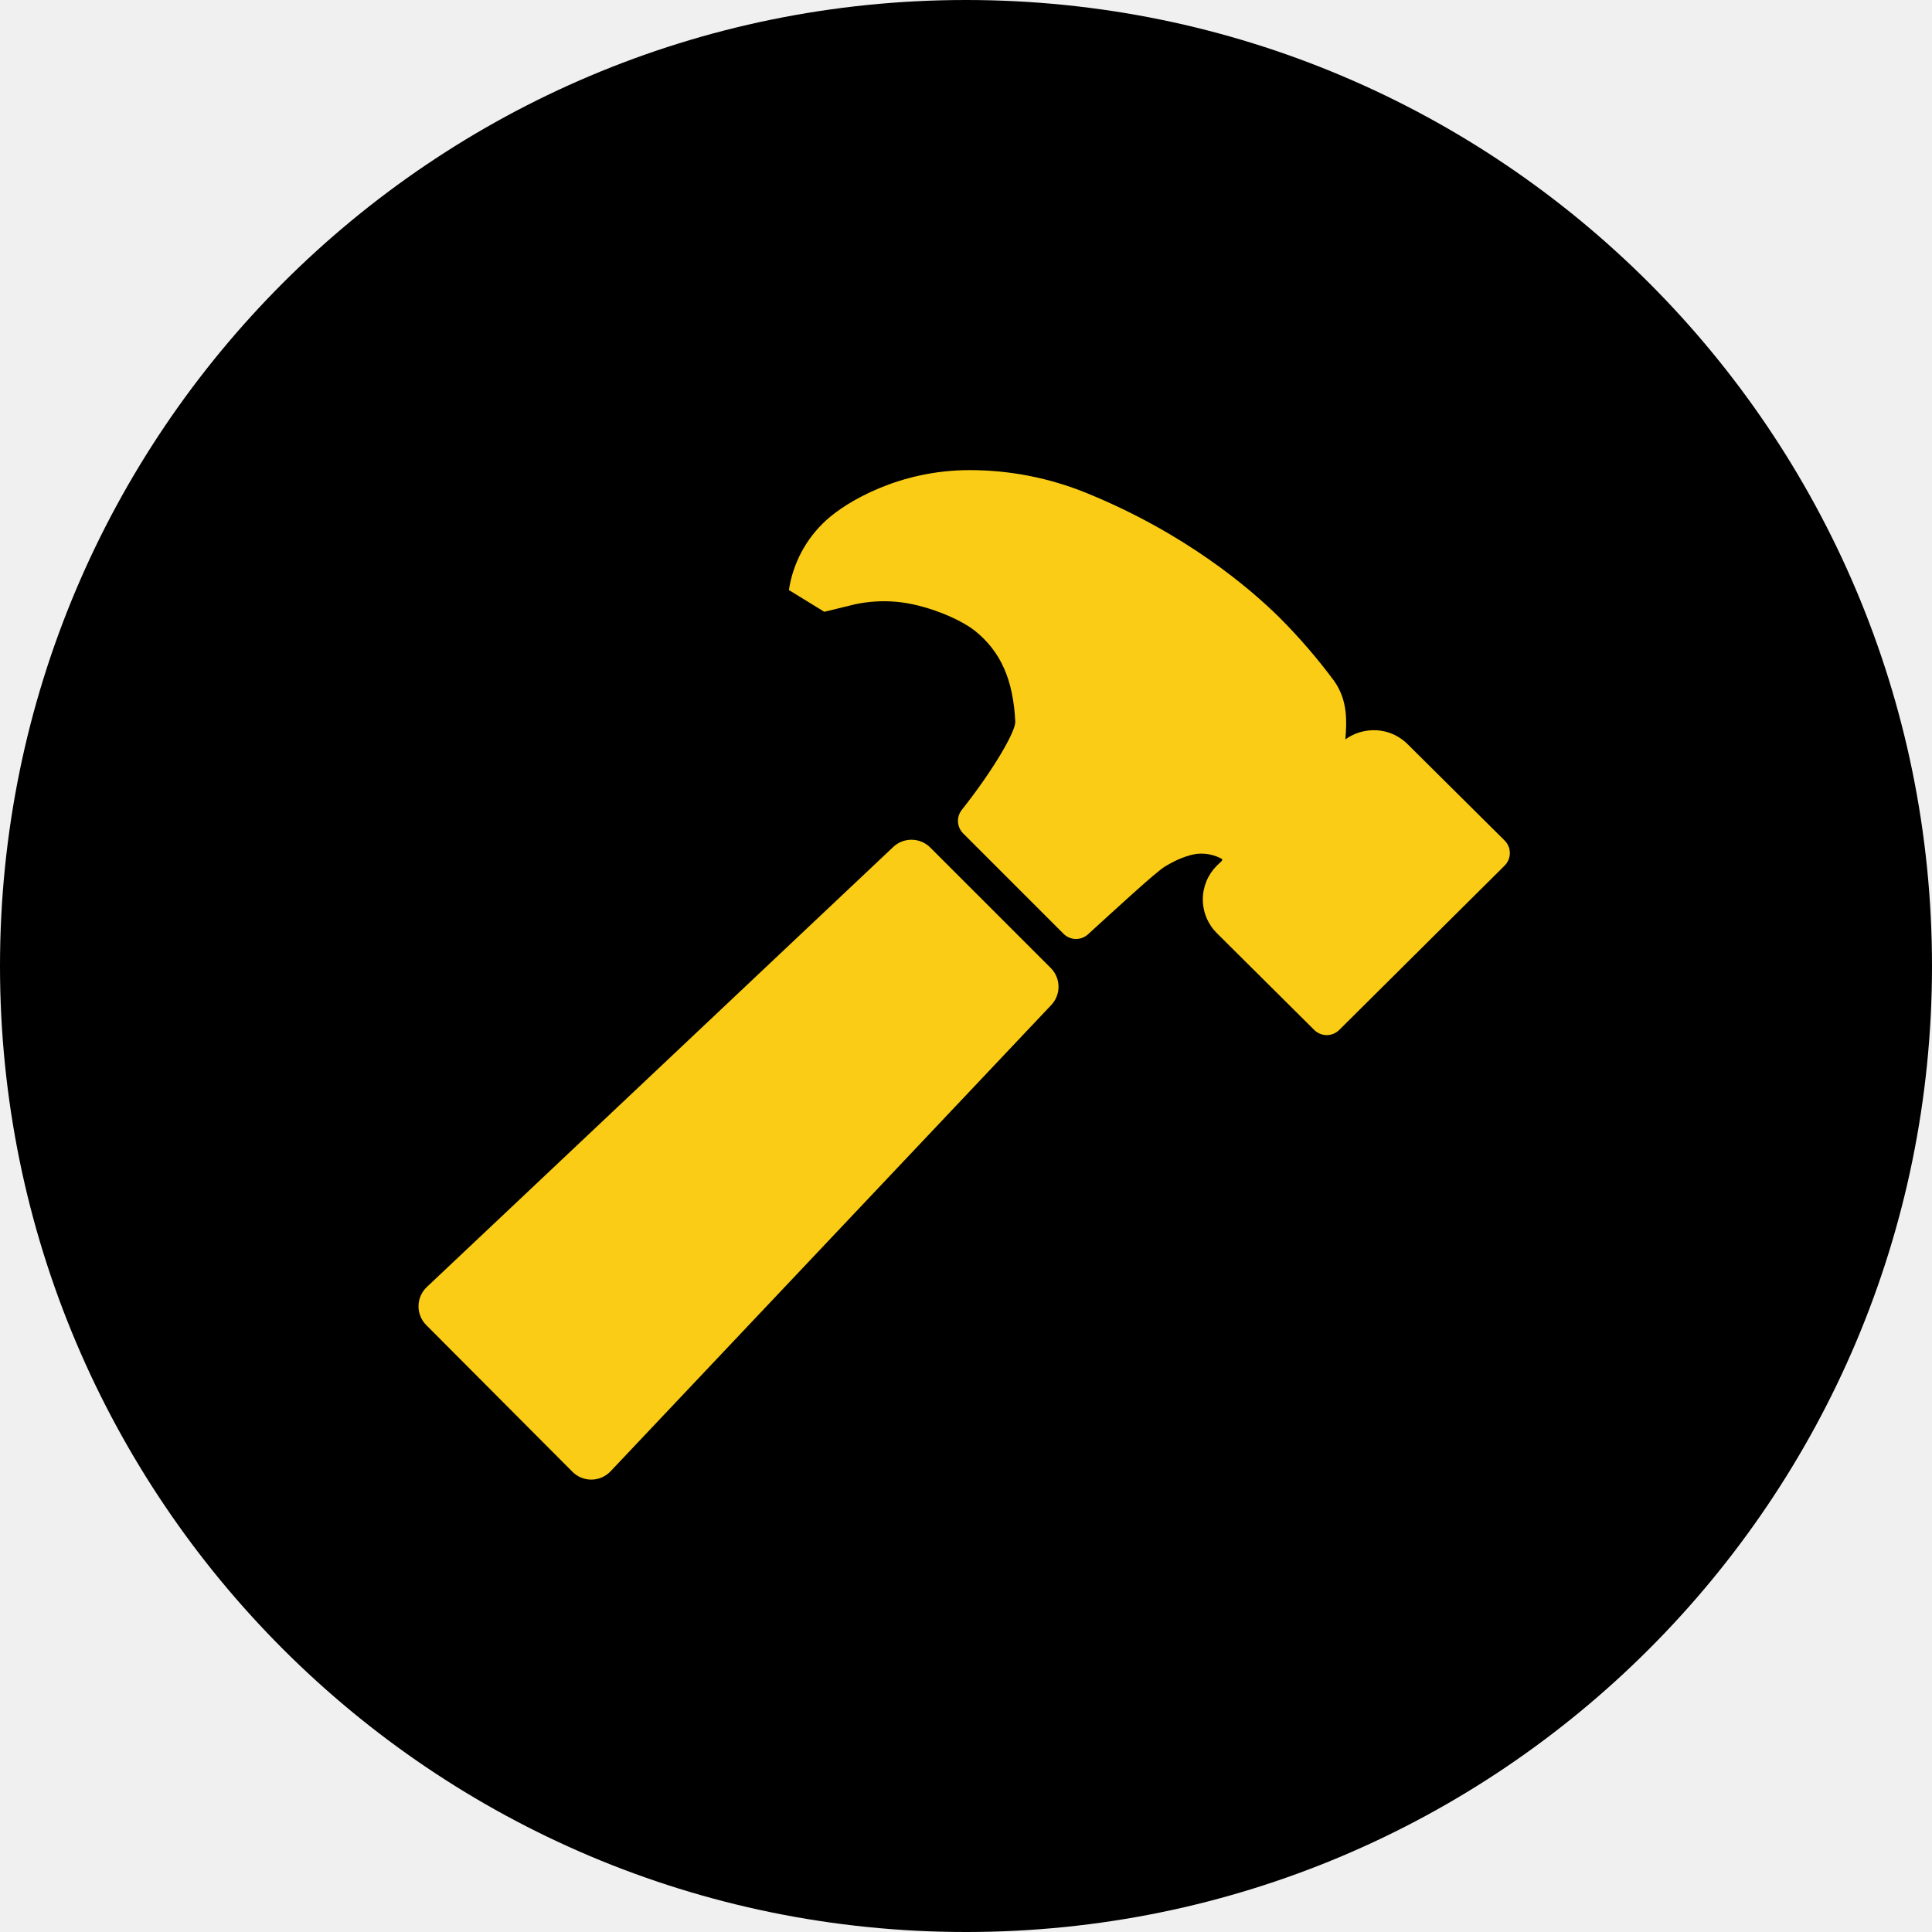
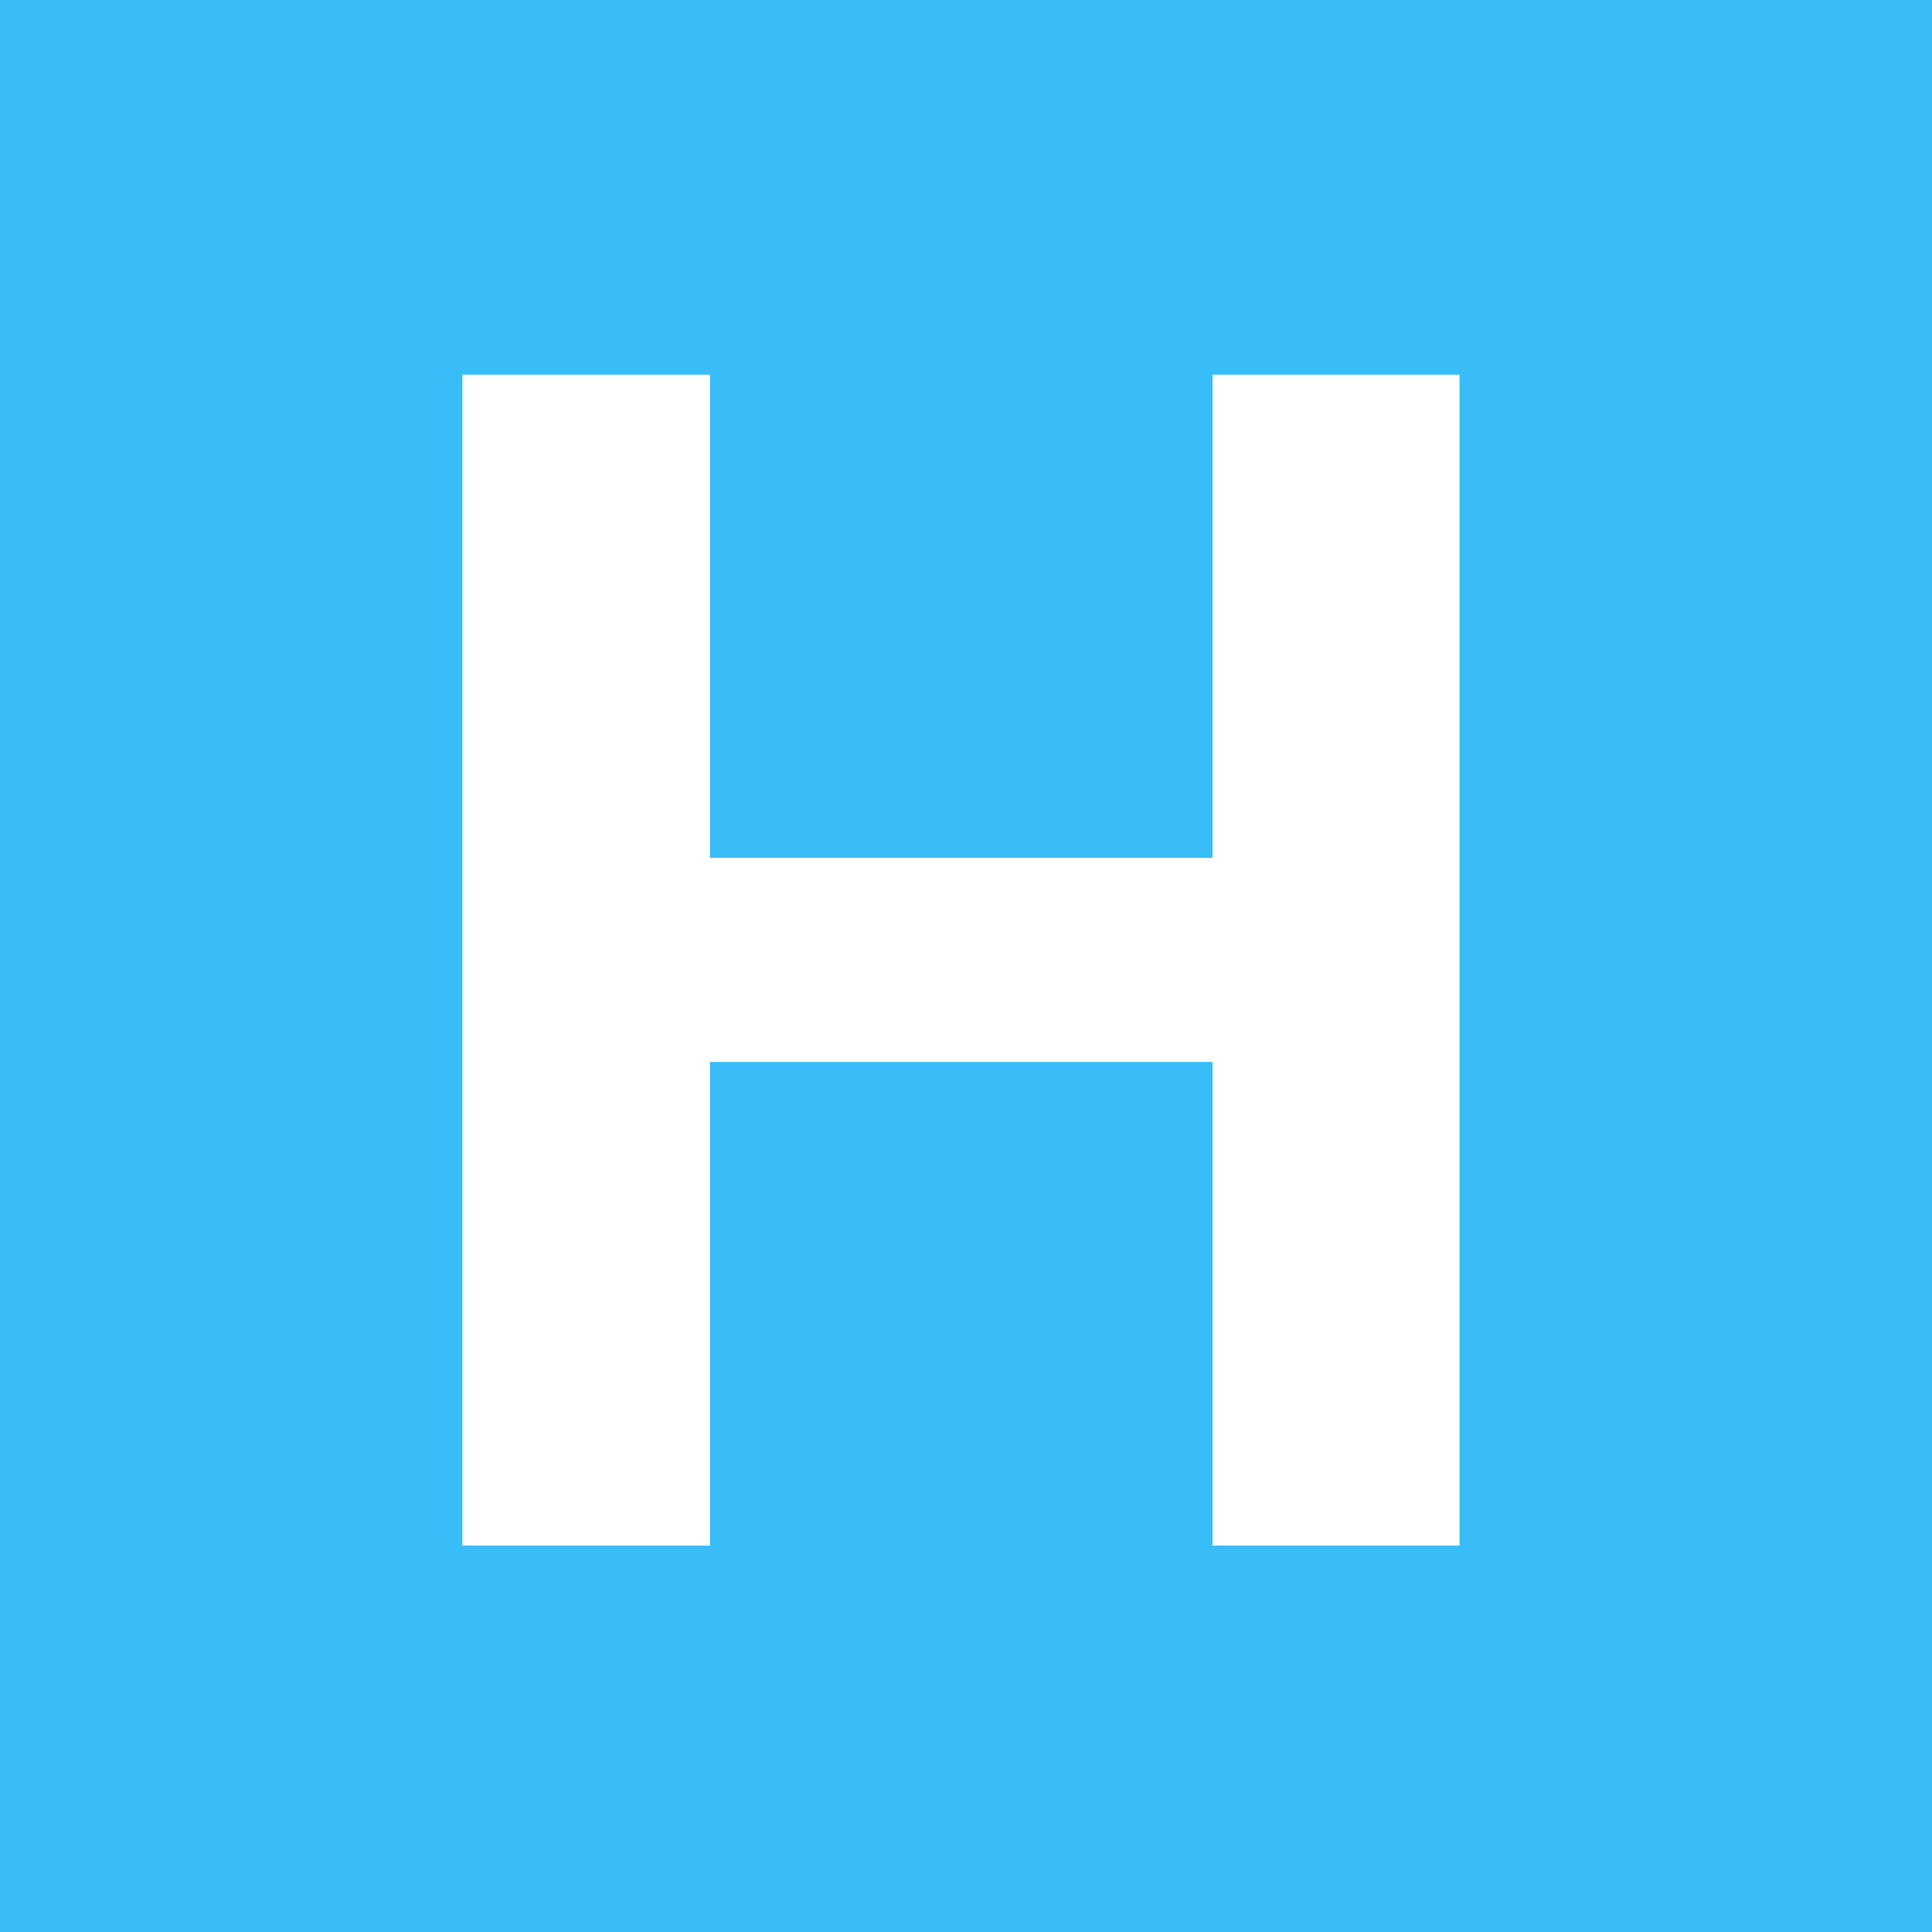
<svg xmlns="http://www.w3.org/2000/svg" width="300" height="300" viewBox="0 0 300 300" fill="none">
-   <g clip-path="url(#clip0_11_2)">
-     <circle cx="150" cy="150" r="150" fill="black" />
-     <path d="M163.159 150.309L144.452 131.606C144.069 131.221 143.613 130.916 143.112 130.708C142.61 130.5 142.073 130.393 141.53 130.393C140.987 130.393 140.45 130.5 139.948 130.708C139.447 130.916 138.991 131.221 138.608 131.606L66.28 199.844C65.879 200.222 65.557 200.677 65.335 201.181C65.113 201.685 64.993 202.229 64.985 202.78C64.976 203.332 65.078 203.879 65.285 204.39C65.491 204.901 65.798 205.366 66.187 205.756L88.891 228.54C89.281 228.931 89.746 229.24 90.257 229.448C90.768 229.656 91.316 229.76 91.868 229.752C92.42 229.745 92.965 229.627 93.47 229.405C93.976 229.183 94.432 228.862 94.811 228.461L163.152 156.15C163.536 155.767 163.842 155.312 164.05 154.811C164.259 154.31 164.366 153.773 164.367 153.231C164.367 152.688 164.261 152.151 164.054 151.65C163.846 151.149 163.542 150.693 163.159 150.309ZM233.645 130.52L218.557 115.539C217.867 114.851 217.048 114.307 216.146 113.938C215.245 113.568 214.279 113.381 213.305 113.387C211.727 113.389 210.188 113.887 208.908 114.81C208.908 114.663 208.929 114.518 208.939 114.391C209.094 112.157 209.335 108.781 207.152 105.722C204.557 102.224 201.707 98.921 198.627 95.842C198.619 95.832 198.609 95.823 198.599 95.815C194.021 91.305 184.055 82.811 168.789 76.585C162.997 74.211 156.796 72.993 150.536 73C139.687 73 131.437 77.895 128.278 80.796C125.168 83.635 123.127 87.457 122.5 91.621L128 95C128 95 130.771 94.312 132.764 93.835C134.847 93.39 136.985 93.257 139.107 93.439C143.641 93.814 149.003 96.066 151.375 97.939C155.397 101.174 157.332 105.532 157.652 112.064C157.721 113.518 154.379 119.403 149.347 125.759C148.928 126.287 148.718 126.951 148.757 127.624C148.796 128.297 149.08 128.932 149.557 129.409L165.152 145.005C165.652 145.501 166.323 145.786 167.026 145.802C167.729 145.818 168.412 145.563 168.934 145.091C173.083 141.31 179.415 135.466 180.852 134.576C183.495 132.95 185.386 132.637 185.905 132.582C187.252 132.451 188.606 132.736 189.786 133.4C189.791 133.459 189.785 133.519 189.767 133.575C189.748 133.631 189.718 133.683 189.679 133.727L189.053 134.322L188.95 134.418C188.259 135.107 187.711 135.925 187.337 136.827C186.964 137.728 186.772 138.695 186.774 139.67C186.775 140.646 186.97 141.612 187.347 142.512C187.723 143.413 188.274 144.229 188.967 144.916L204.075 159.931C204.591 160.443 205.288 160.731 206.014 160.731C206.741 160.731 207.438 160.443 207.953 159.931L233.624 134.425C233.883 134.17 234.089 133.867 234.231 133.533C234.372 133.199 234.446 132.84 234.448 132.476C234.45 132.113 234.38 131.754 234.242 131.418C234.104 131.082 233.901 130.777 233.645 130.52Z" fill="#FACC15" />
+   <g clip-path="url(#clip0_21_2)">
+     <rect width="300" height="300" fill="#38BDF8" />
+     <path d="M71.803 240V58.182H110.244V133.2H188.28V58.182H226.632V240H188.28V164.893H110.244V240H71.803Z" fill="white" />
  </g>
  <defs>
-     <clipPath id="clip0_11_2">
+     <clipPath id="clip0_21_2">
      <rect width="300" height="300" fill="white" />
    </clipPath>
  </defs>
</svg>
